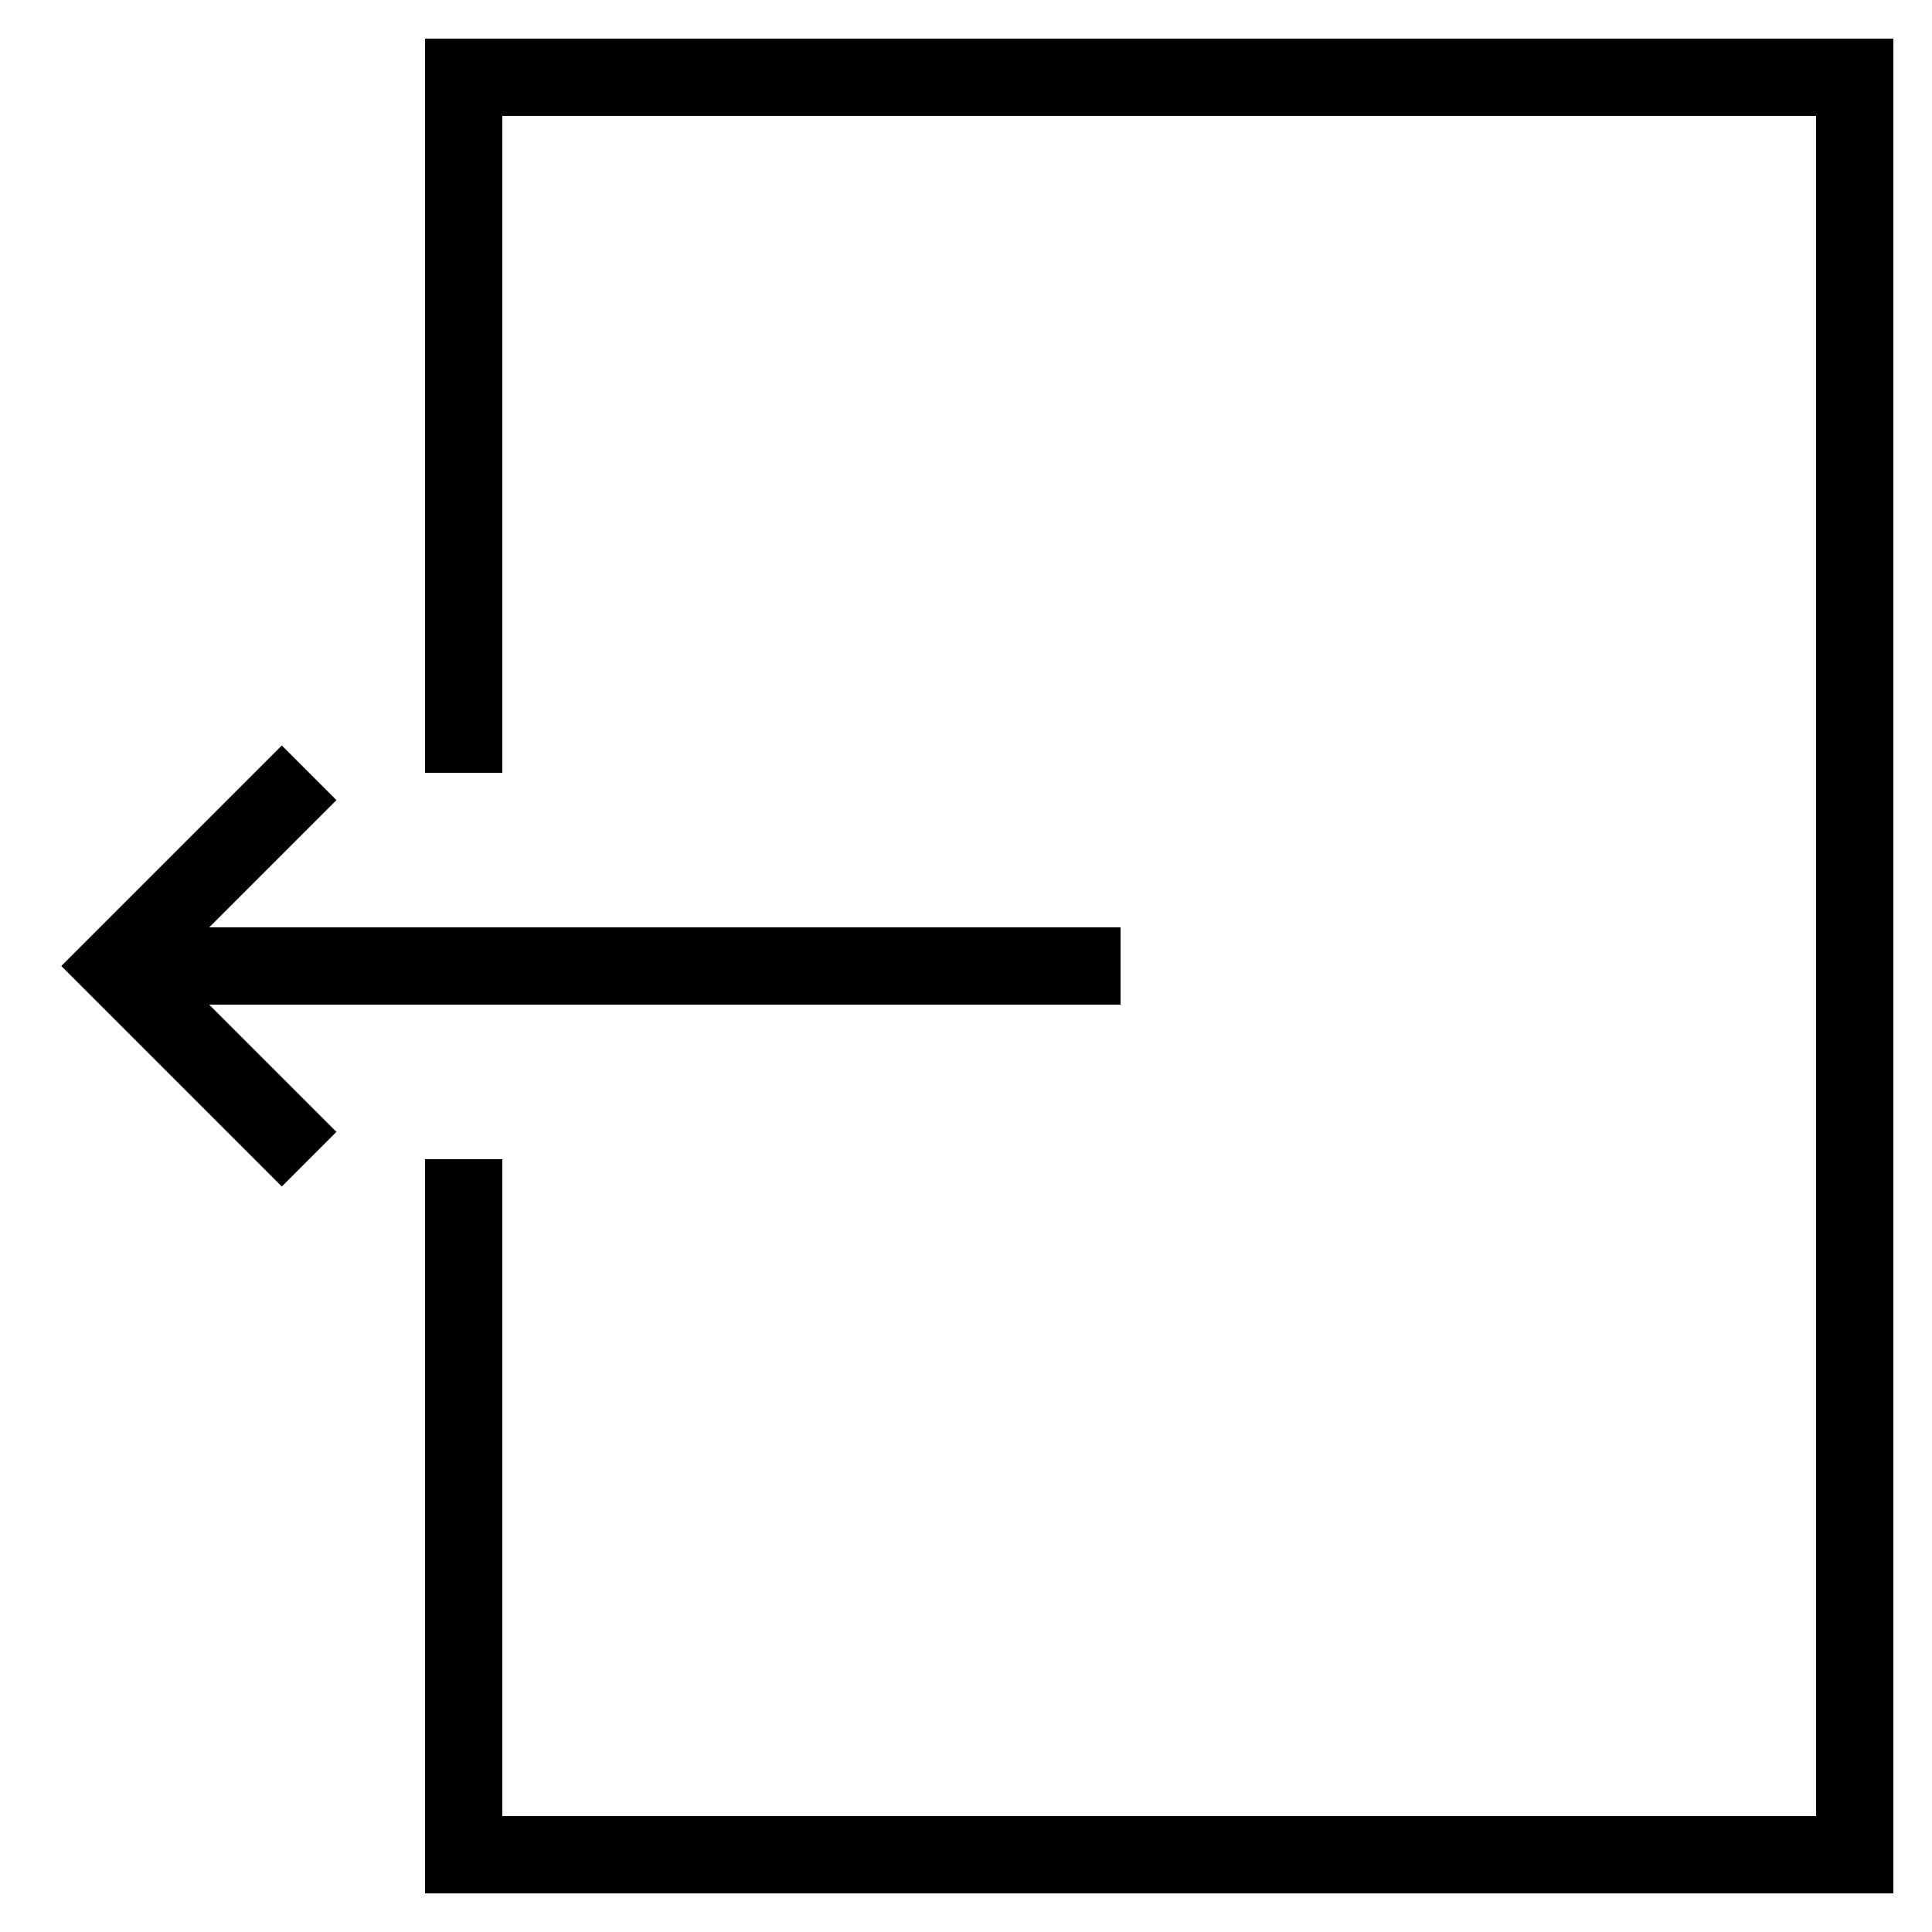
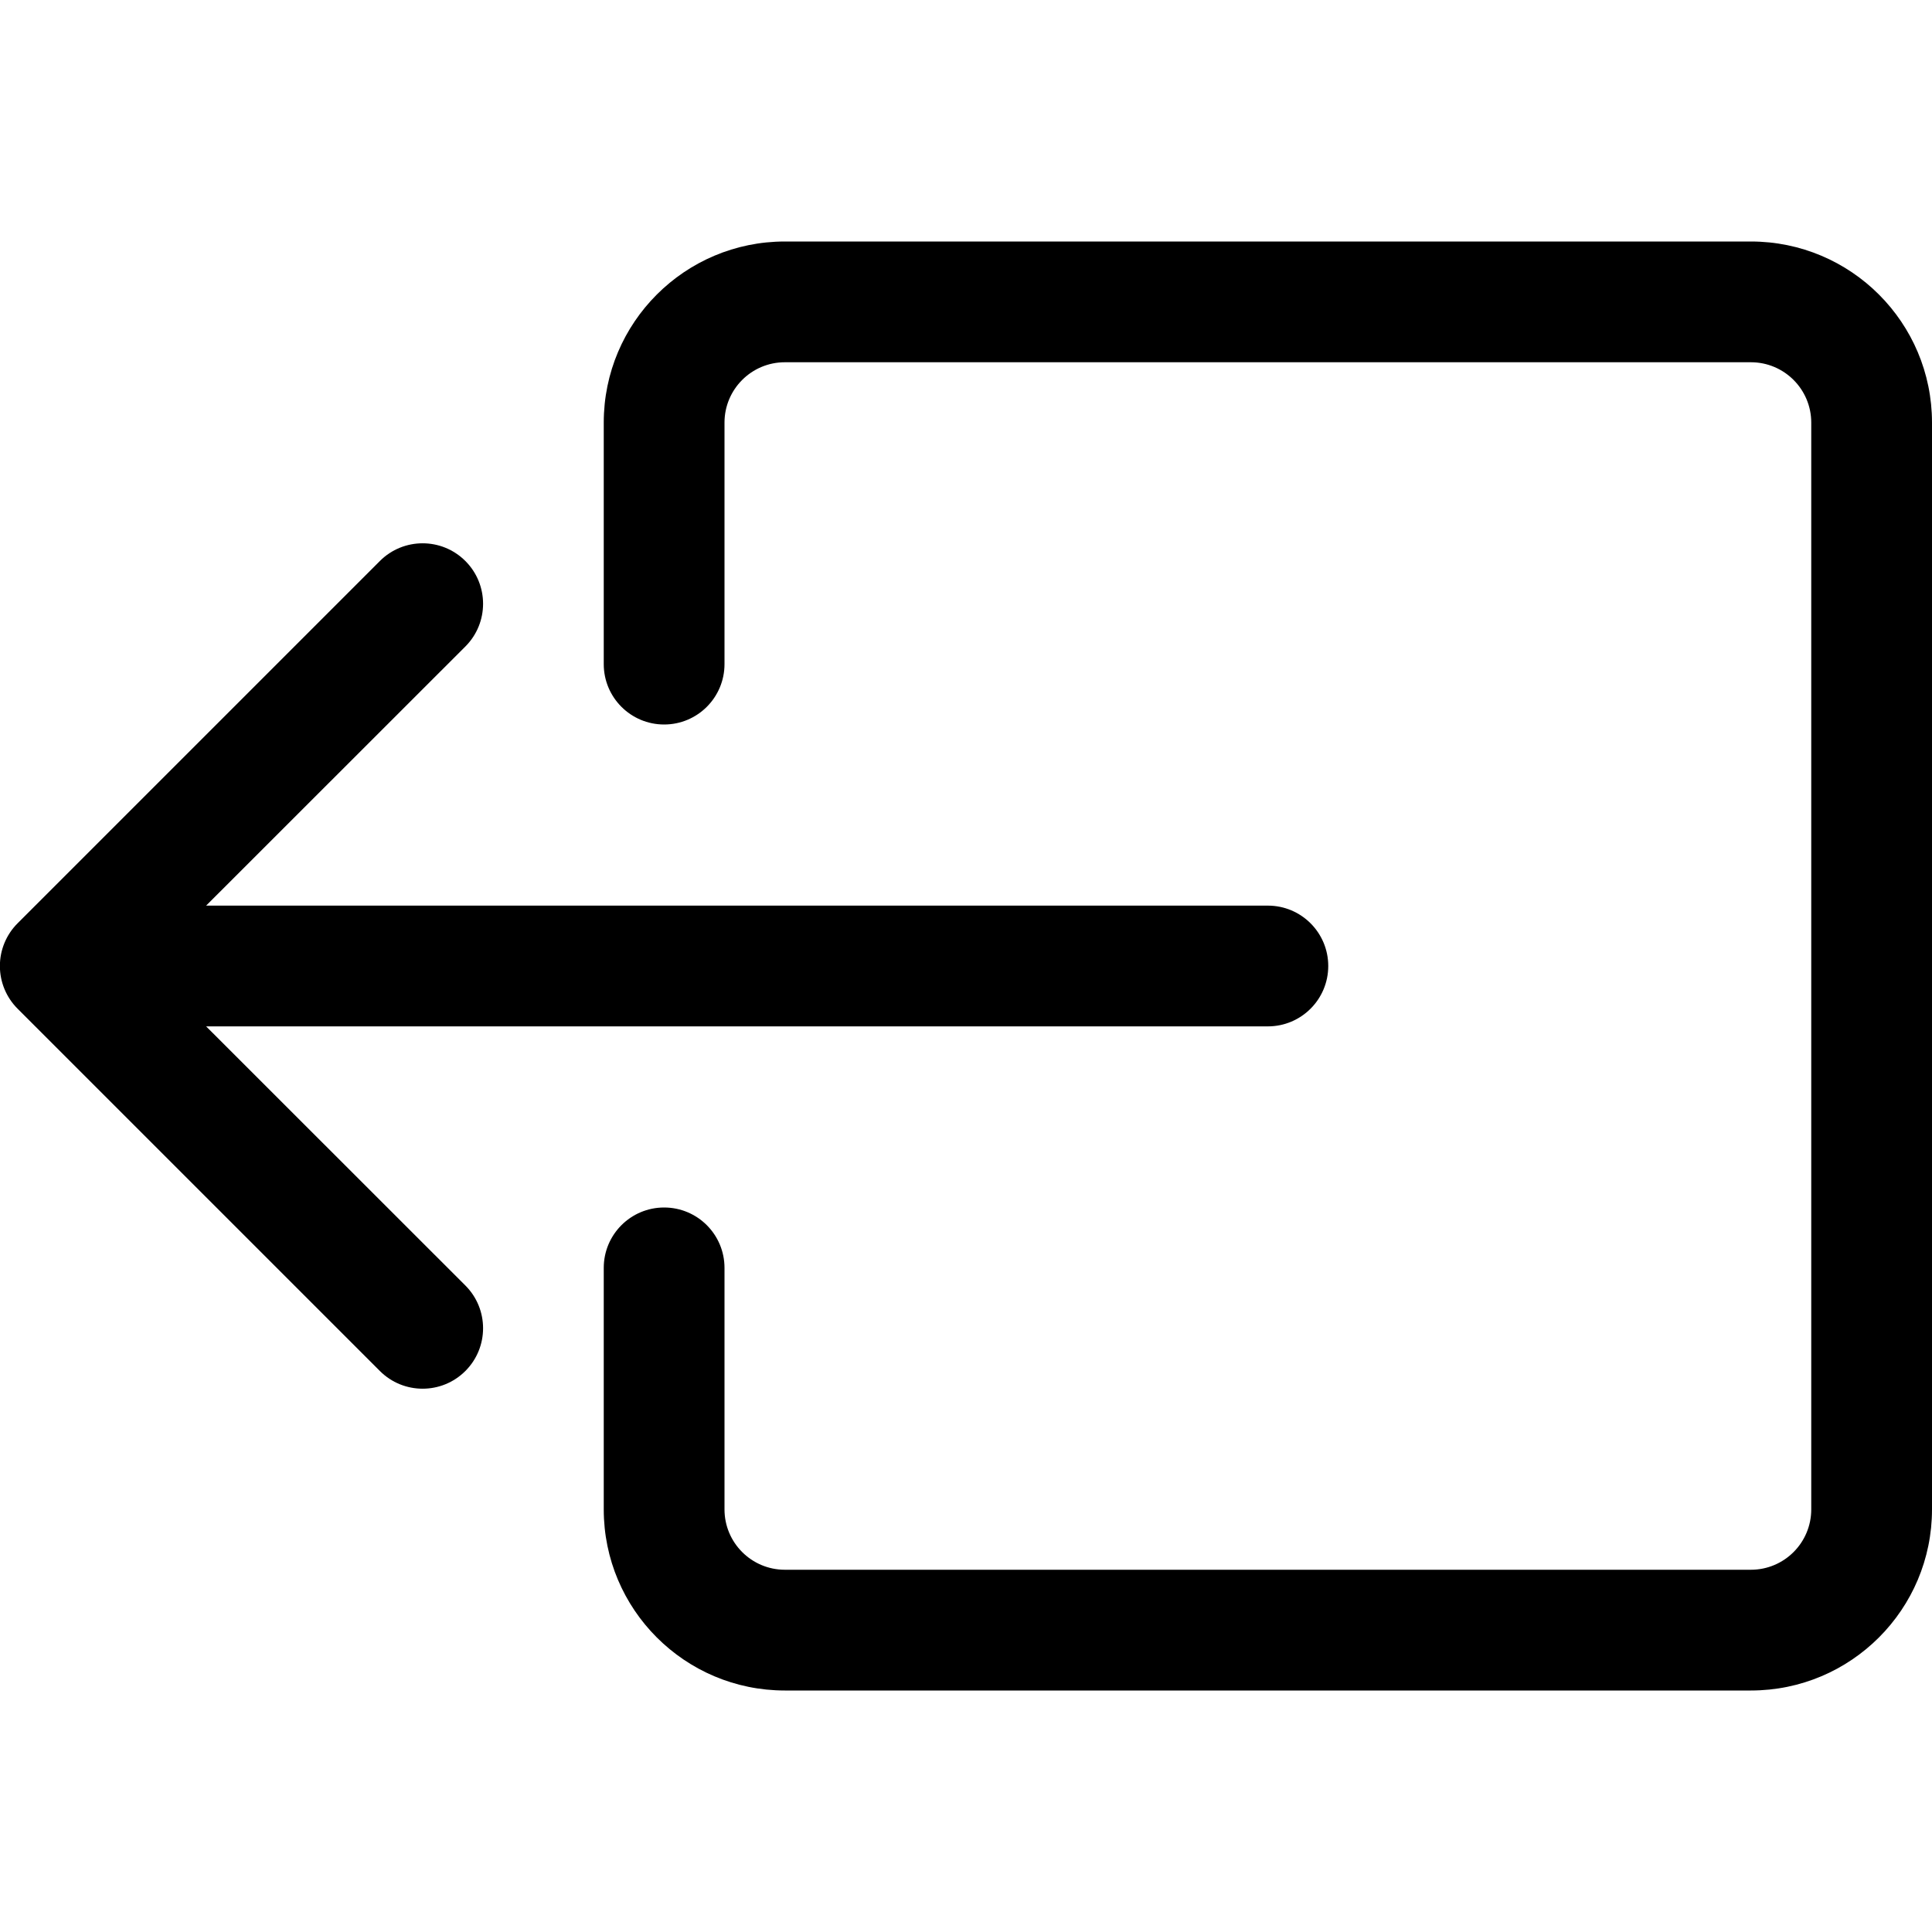
- <svg xmlns="http://www.w3.org/2000/svg" version="1.1" x="0px" y="0px" viewBox="0 0 50 50" style="enable-background:new 0 0 50 50;" xml:space="preserve">
-   <g id="Layer_1">
-     <polygon points="11,20 13,20 13,3 47,3 47,47 13,47 13,30 11,30 11,49 49,49 49,1 11,1  " />
-     <polygon points="7.293,19.293 1.586,25 7.293,30.707 8.707,29.293 5.414,26 29,26 29,24 5.414,24 8.707,20.707  " />
-   </g>
-   <g />
+ <svg xmlns="http://www.w3.org/2000/svg" viewBox="0 0 16 16" width="16" height="16" fill="#000000" class="bi bi-box-arrow-left">
+   <path fill-rule="evenodd" d="M6 12.5a.5.5 0 0 0 .5.5h8a.5.5 0 0 0 .5-.5v-9a.5.5 0 0 0-.5-.5h-8a.5.5 0 0 0-.5.5v2a.5.5 0 0 1-1 0v-2A1.5 1.5 0 0 1 6.5 2h8A1.5 1.5 0 0 1 16 3.5v9a1.5 1.5 0 0 1-1.5 1.5h-8A1.5 1.5 0 0 1 5 12.5v-2a.5.5 0 0 1 1 0v2z" />
+   <path fill-rule="evenodd" d="M.146 8.354a.5.5 0 0 1 0-.708l3-3a.5.5 0 1 1 .708.708L1.707 7.5H10.5a.5.5 0 0 1 0 1H1.707l2.147 2.146a.5.5 0 0 1-.708.708l-3-3z" />
</svg>
